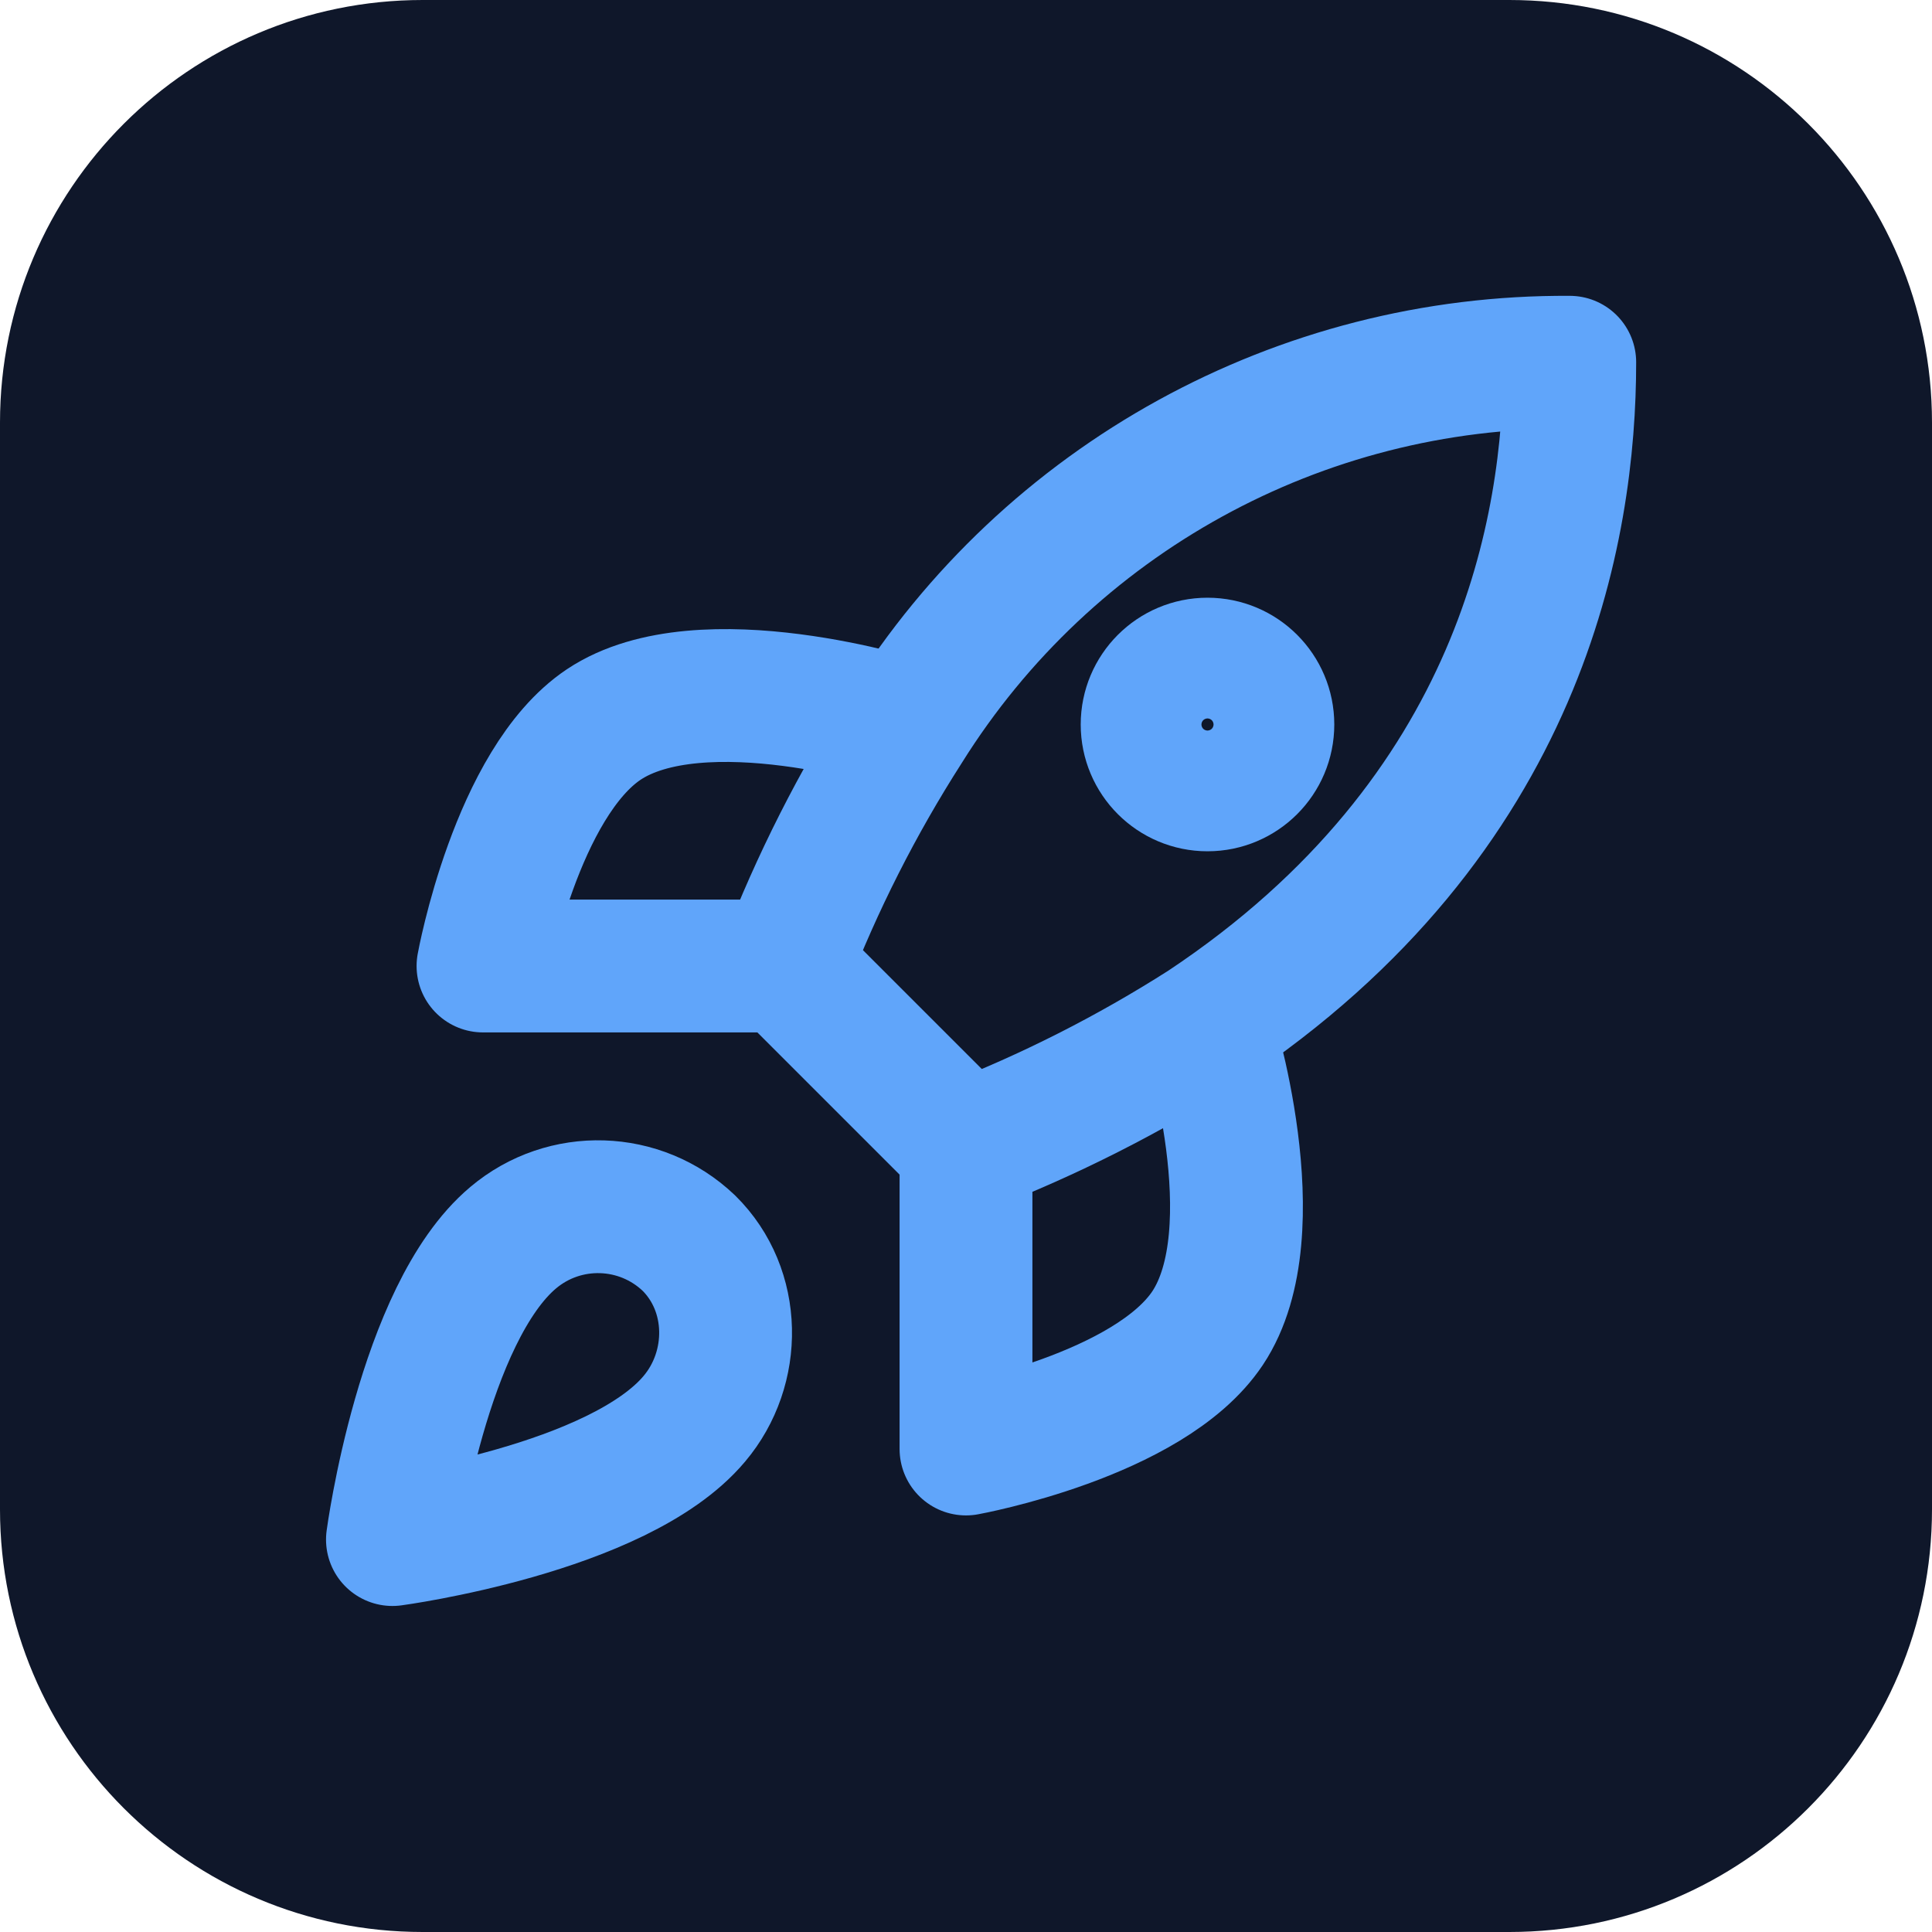
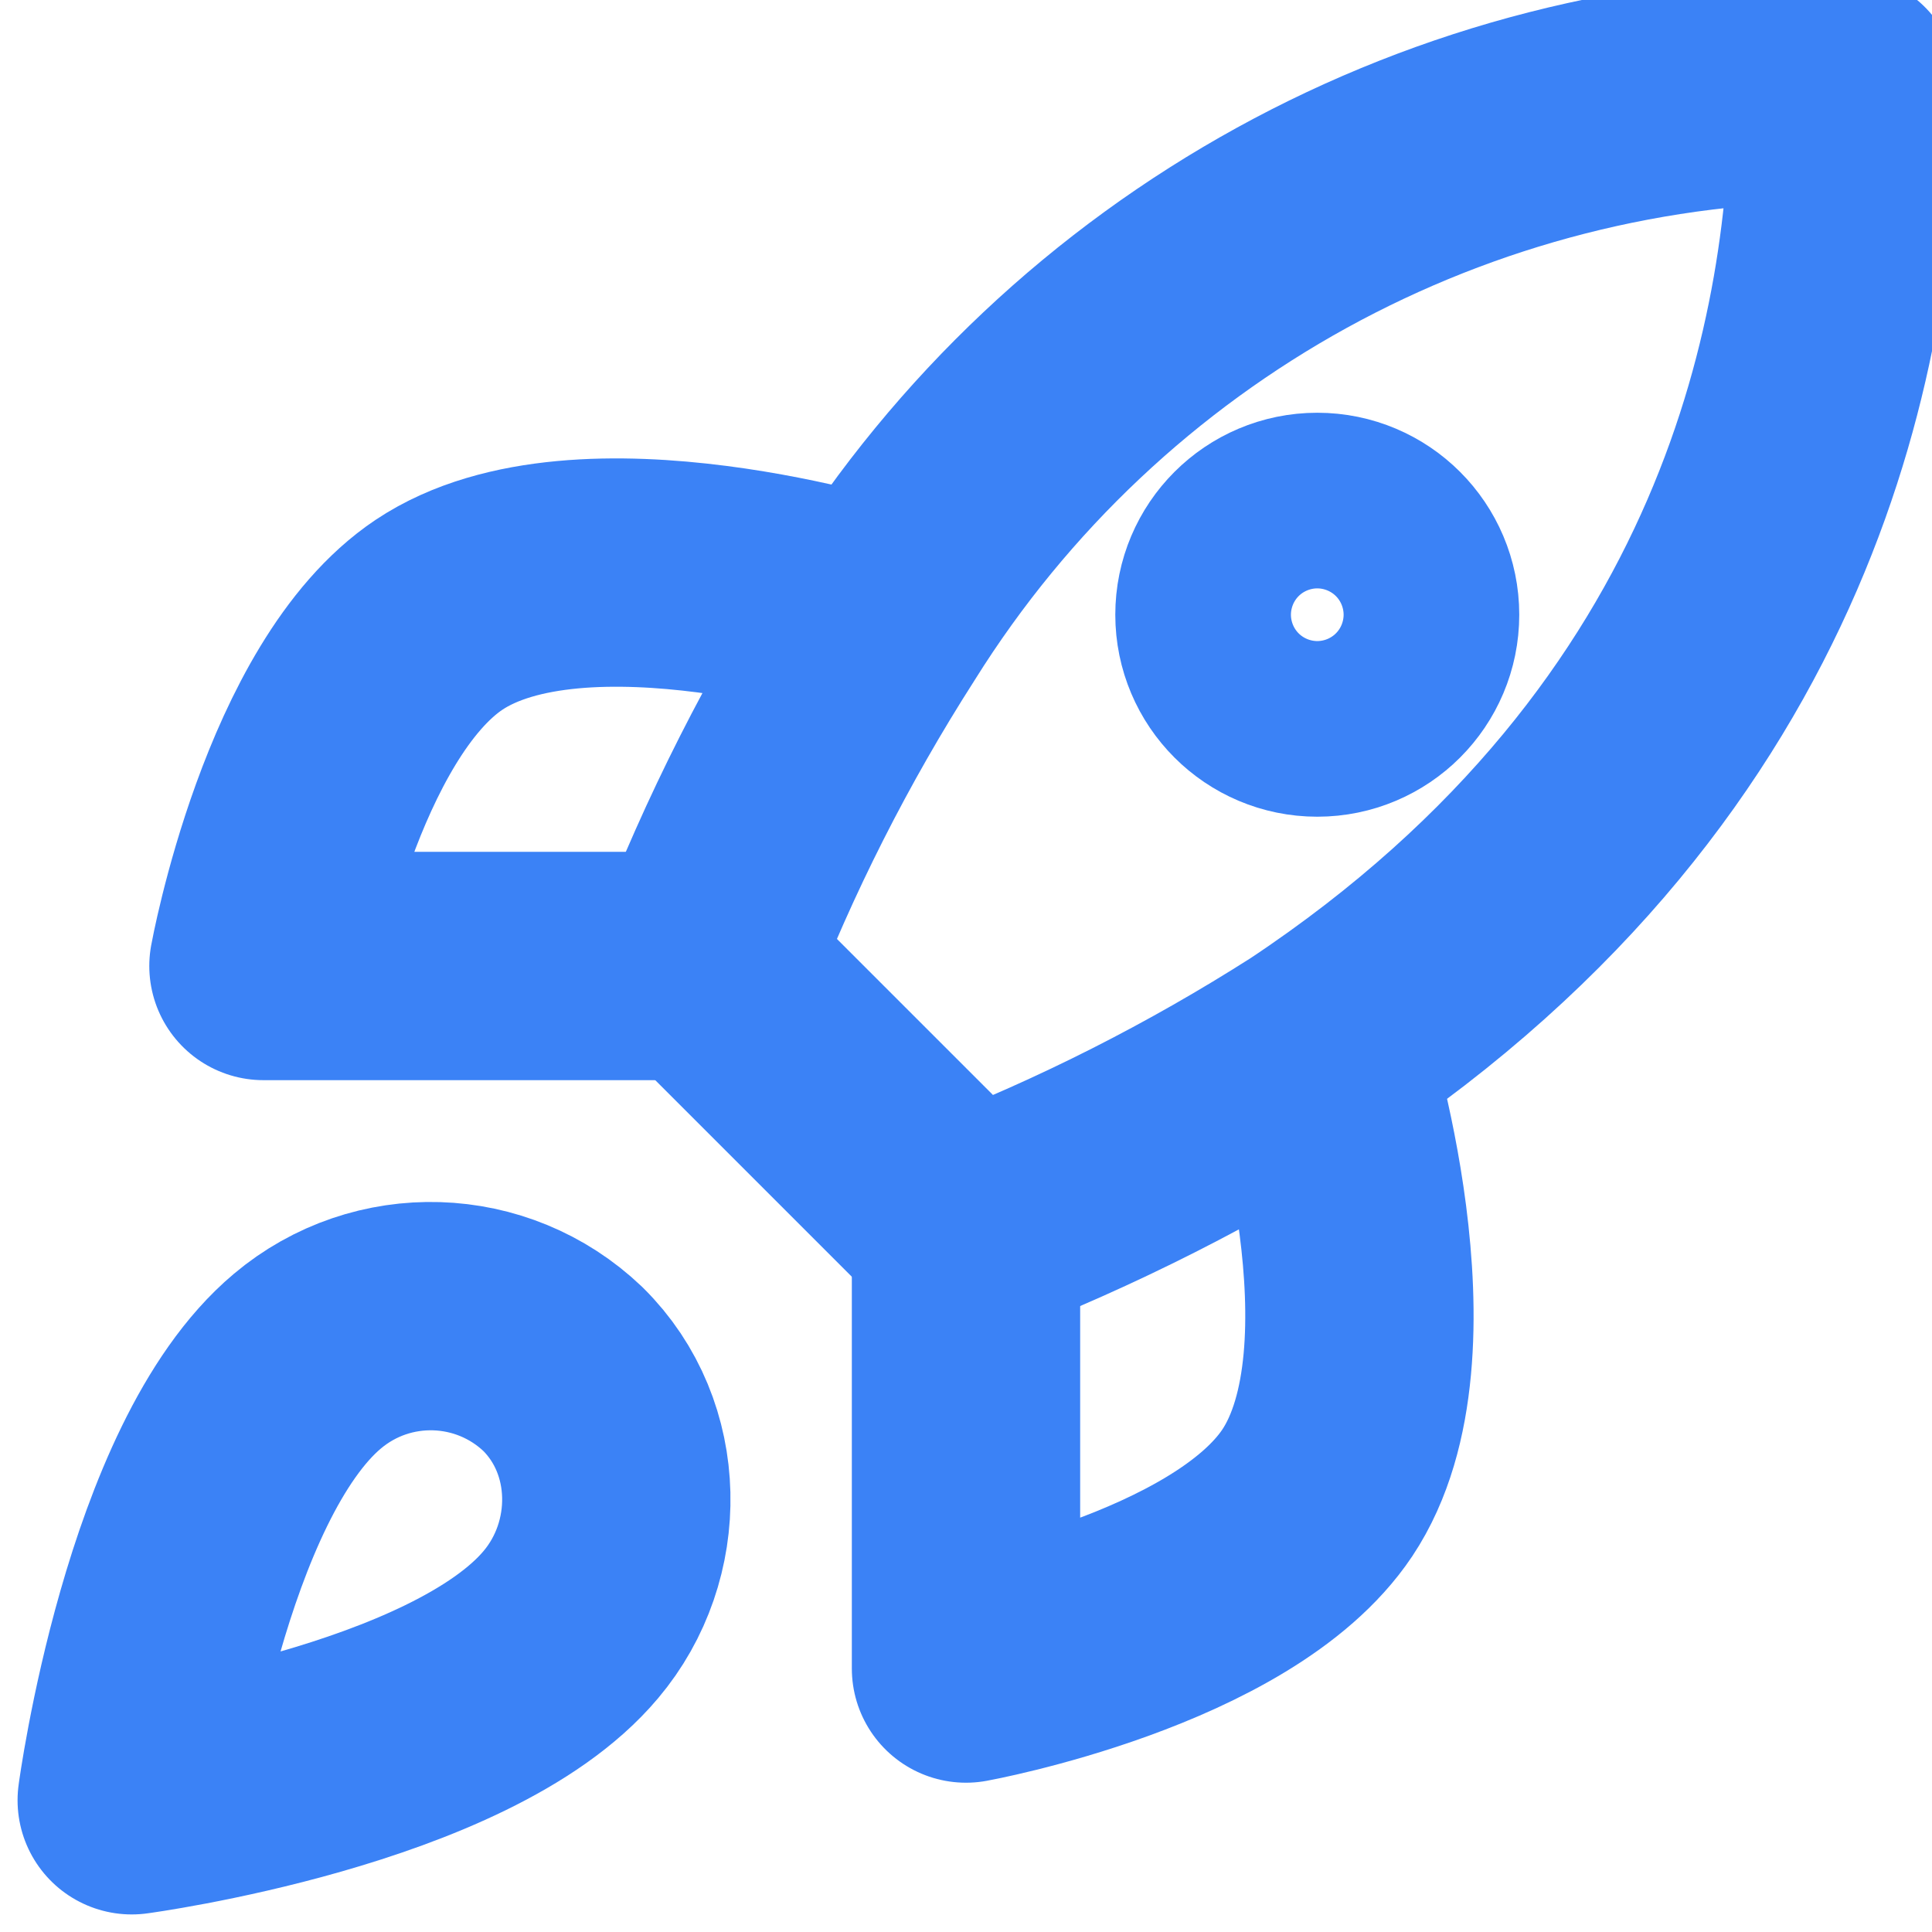
- <svg xmlns="http://www.w3.org/2000/svg" viewBox="0 0 64 64">
-   <rect width="64" height="64" rx="14" fill="#0f172a" />
-   <g transform="translate(8 8) scale(2)" fill="none" stroke="#60a5fa" stroke-width="2.2" stroke-linecap="round" stroke-linejoin="round">
+ <svg xmlns="http://www.w3.org/2000/svg" viewBox="1 1 22 22">
+   <g fill="none" stroke="#3b82f6" stroke-width="2.6" stroke-linecap="round" stroke-linejoin="round">
    <path d="M4.5 16.5c-1.5 1.26-2 5-2 5s3.74-.5 5-2c.71-.84.7-2.13-.09-2.91a2.18 2.18 0 0 0-2.91-.09z" />
-     <path d="m12 15-3-3a22 22 0 0 1 2-3.95A12.87 12.87 0 0 1 22 2c0 2.72-.78 7.5-6.05 11a22.4 22.4 0 0 1-3.95 2z" />
+     <path d="m12 15-3-3a22 22 0 0 1 2-3.95A12.87 12.87 0 0 1 22 2c0 2.72-.78 7.5-6.05 11A22.4 22.4 0 0 1 12 15z" />
    <path d="M9 12H4s.55-3.03 2-4c1.62-1.08 5 0 5 0" />
    <path d="M12 15v5s3.03-.55 4-2c1.08-1.62 0-5 0-5" />
    <circle cx="16" cy="8" r="1" />
  </g>
</svg>
